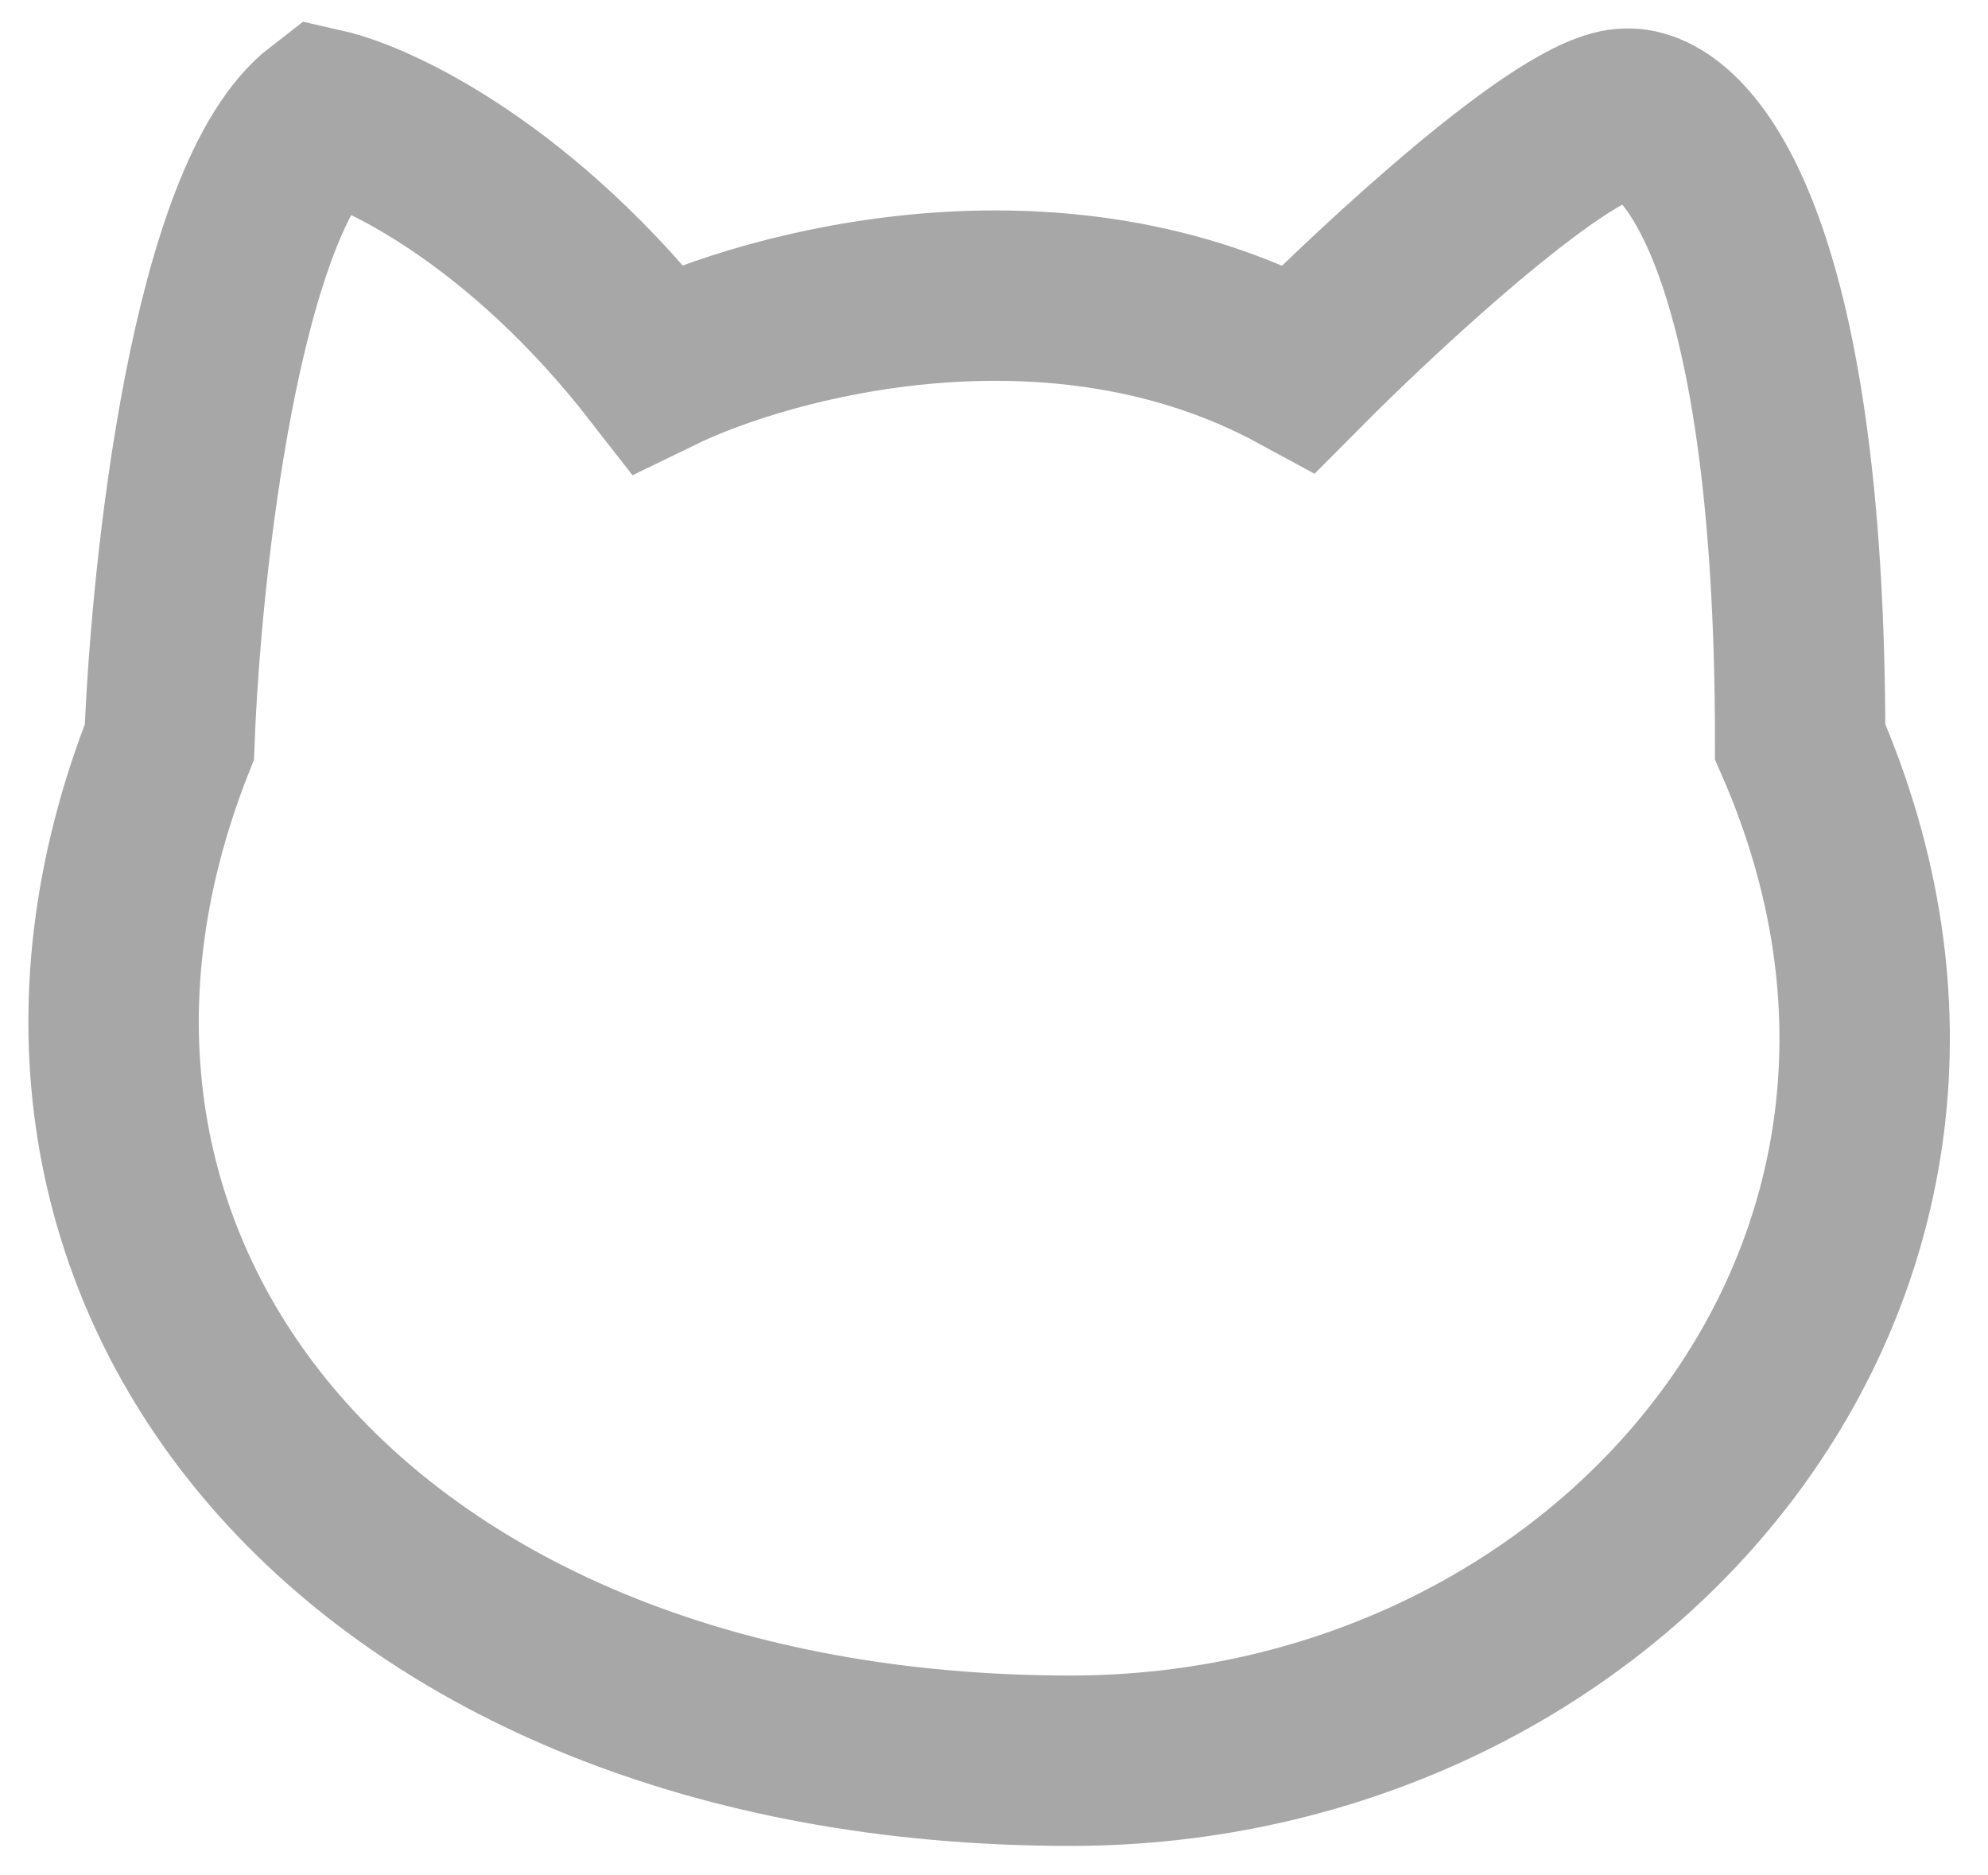
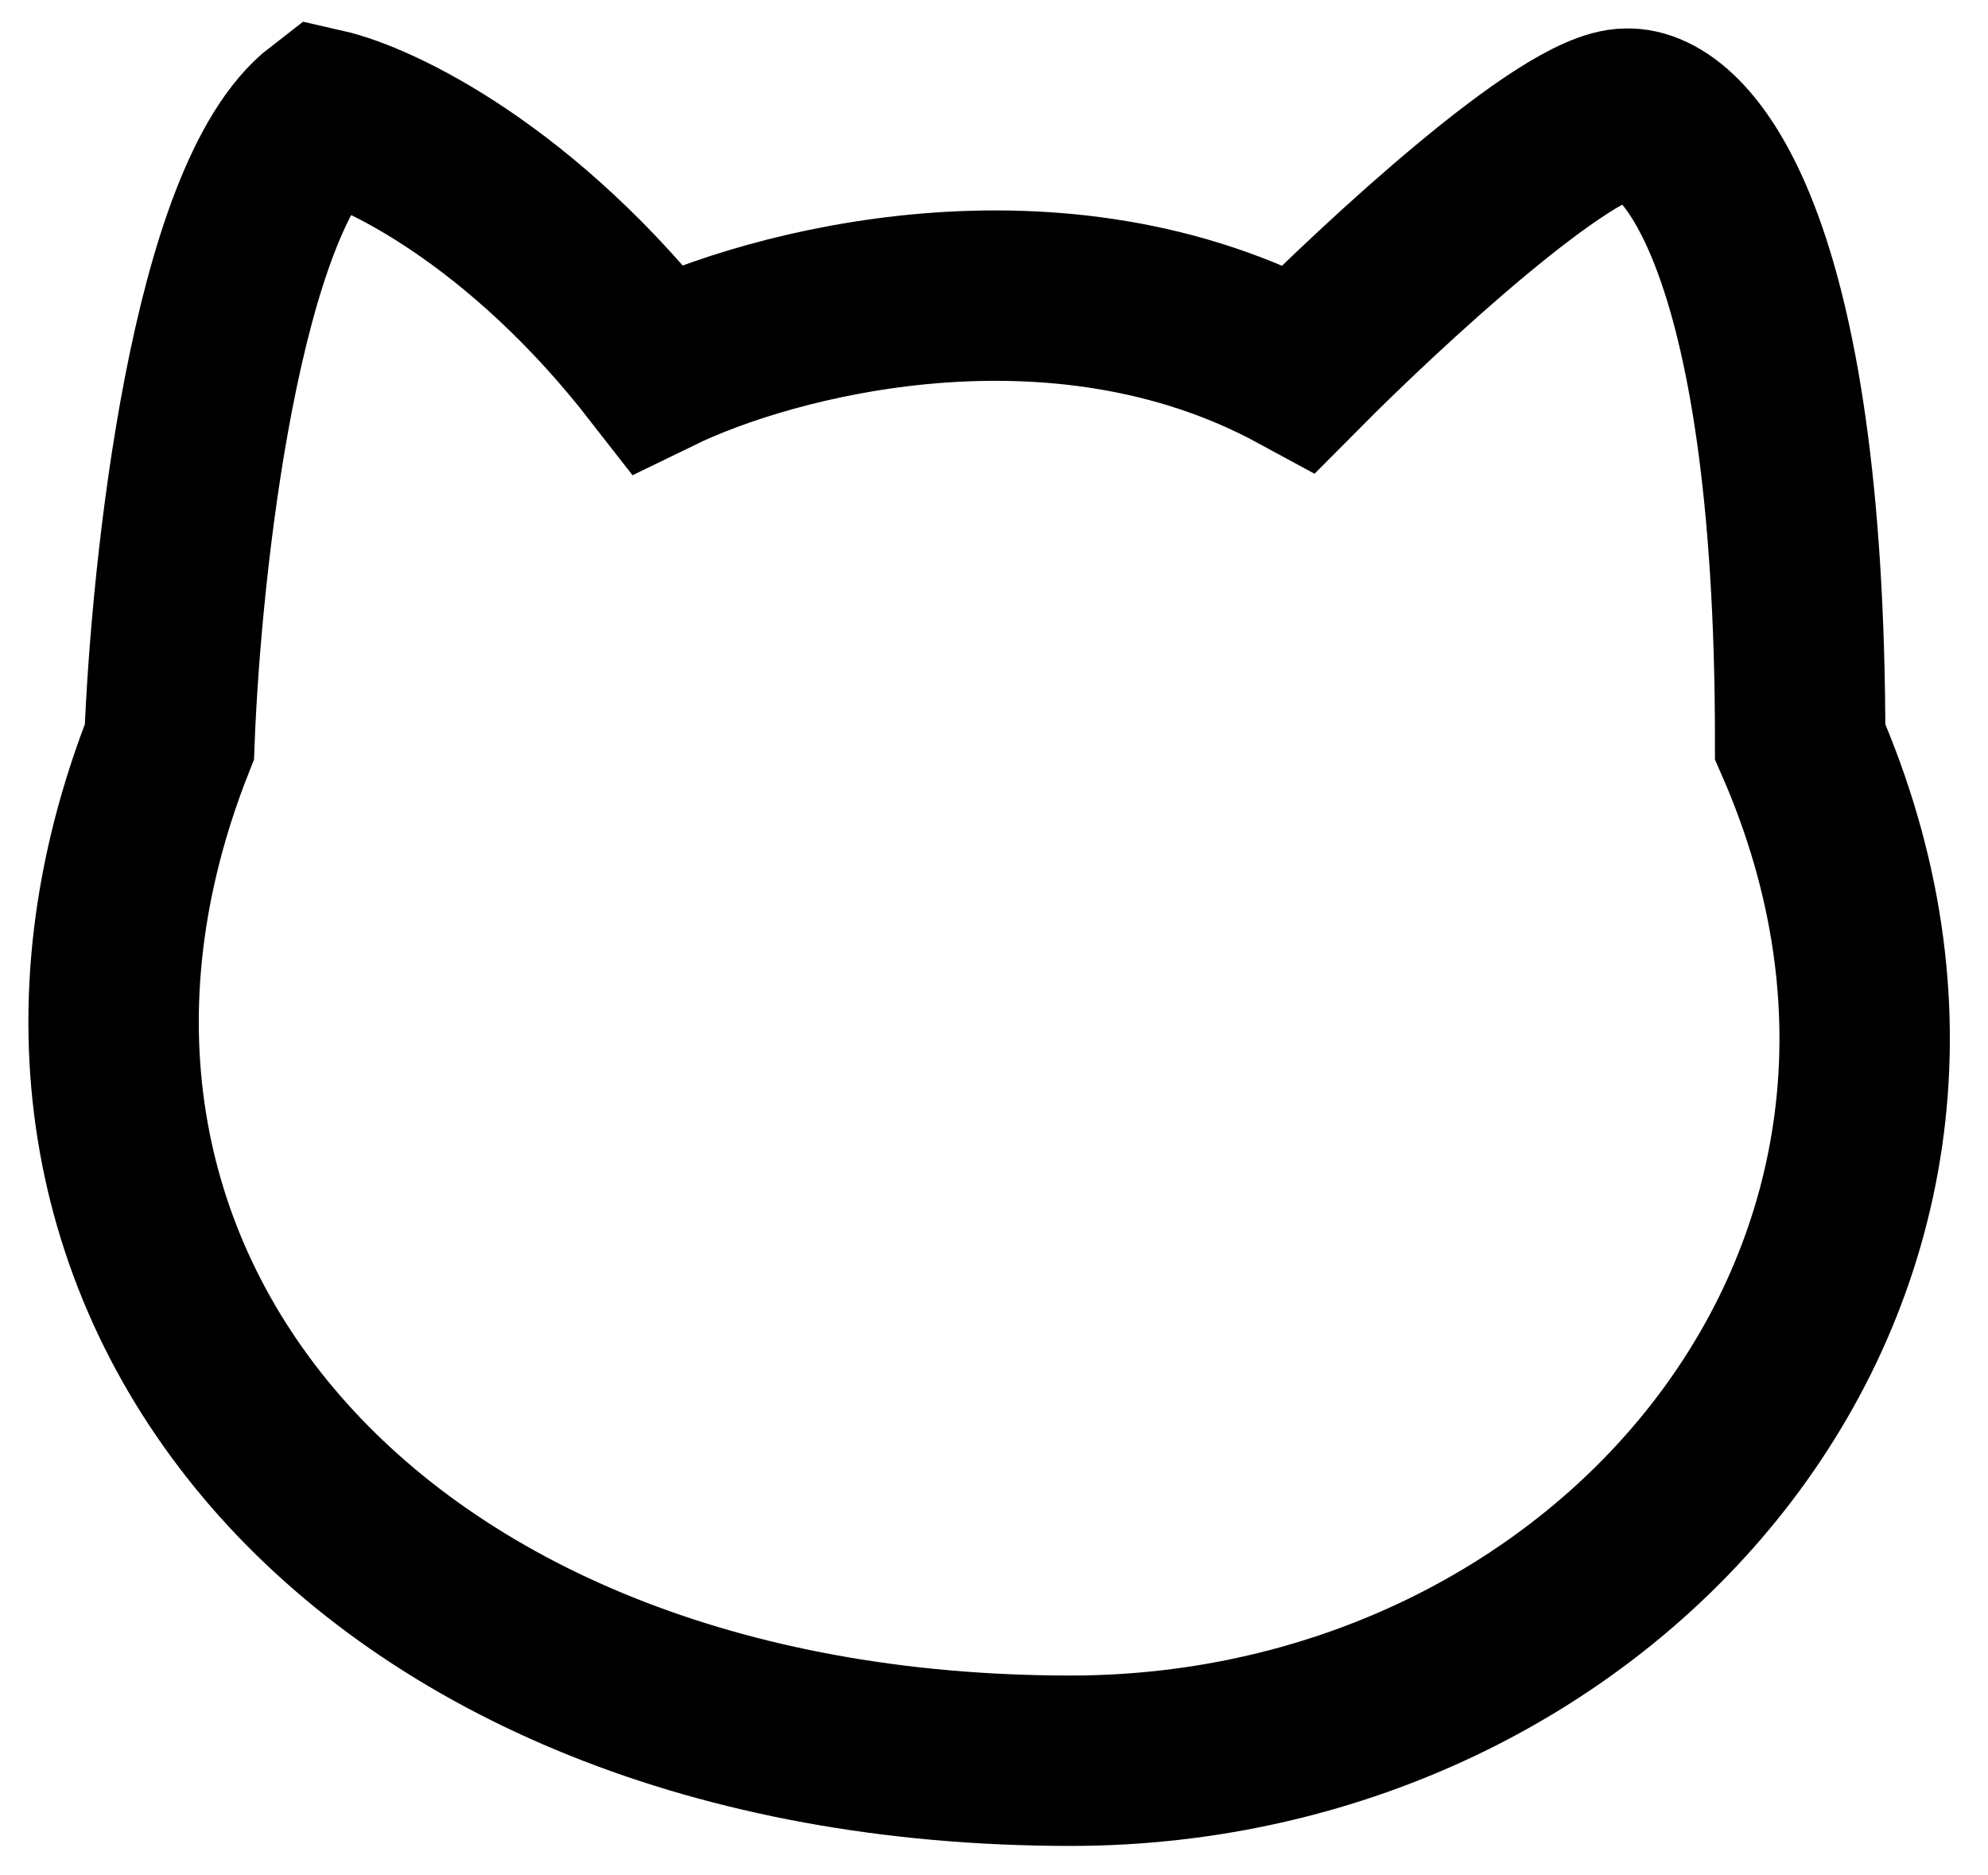
<svg xmlns="http://www.w3.org/2000/svg" width="35" height="33" viewBox="0 0 35 33" fill="none">
-   <path d="M5.692 2.001C3.804 3.454 3.099 9.979 2.983 13.059C-0.728 22.454 6.392 31 18.847 31C28.383 31 35.741 22.327 31.693 13.059C31.693 4.119 29.655 1.962 28.637 2.001C27.584 2.001 24.355 4.991 22.871 6.486C18.6 4.166 13.559 5.519 11.573 6.486C9.19 3.423 6.659 2.22 5.692 2.001Z" stroke="#A7A7A7" stroke-width="3" />
+   <path d="M5.692 2.001C3.804 3.454 3.099 9.979 2.983 13.059C-0.728 22.454 6.392 31 18.847 31C28.383 31 35.741 22.327 31.693 13.059C31.693 4.119 29.655 1.962 28.637 2.001C27.584 2.001 24.355 4.991 22.871 6.486C18.6 4.166 13.559 5.519 11.573 6.486C9.19 3.423 6.659 2.22 5.692 2.001Z" stroke="#000" stroke-width="3" />
</svg>
